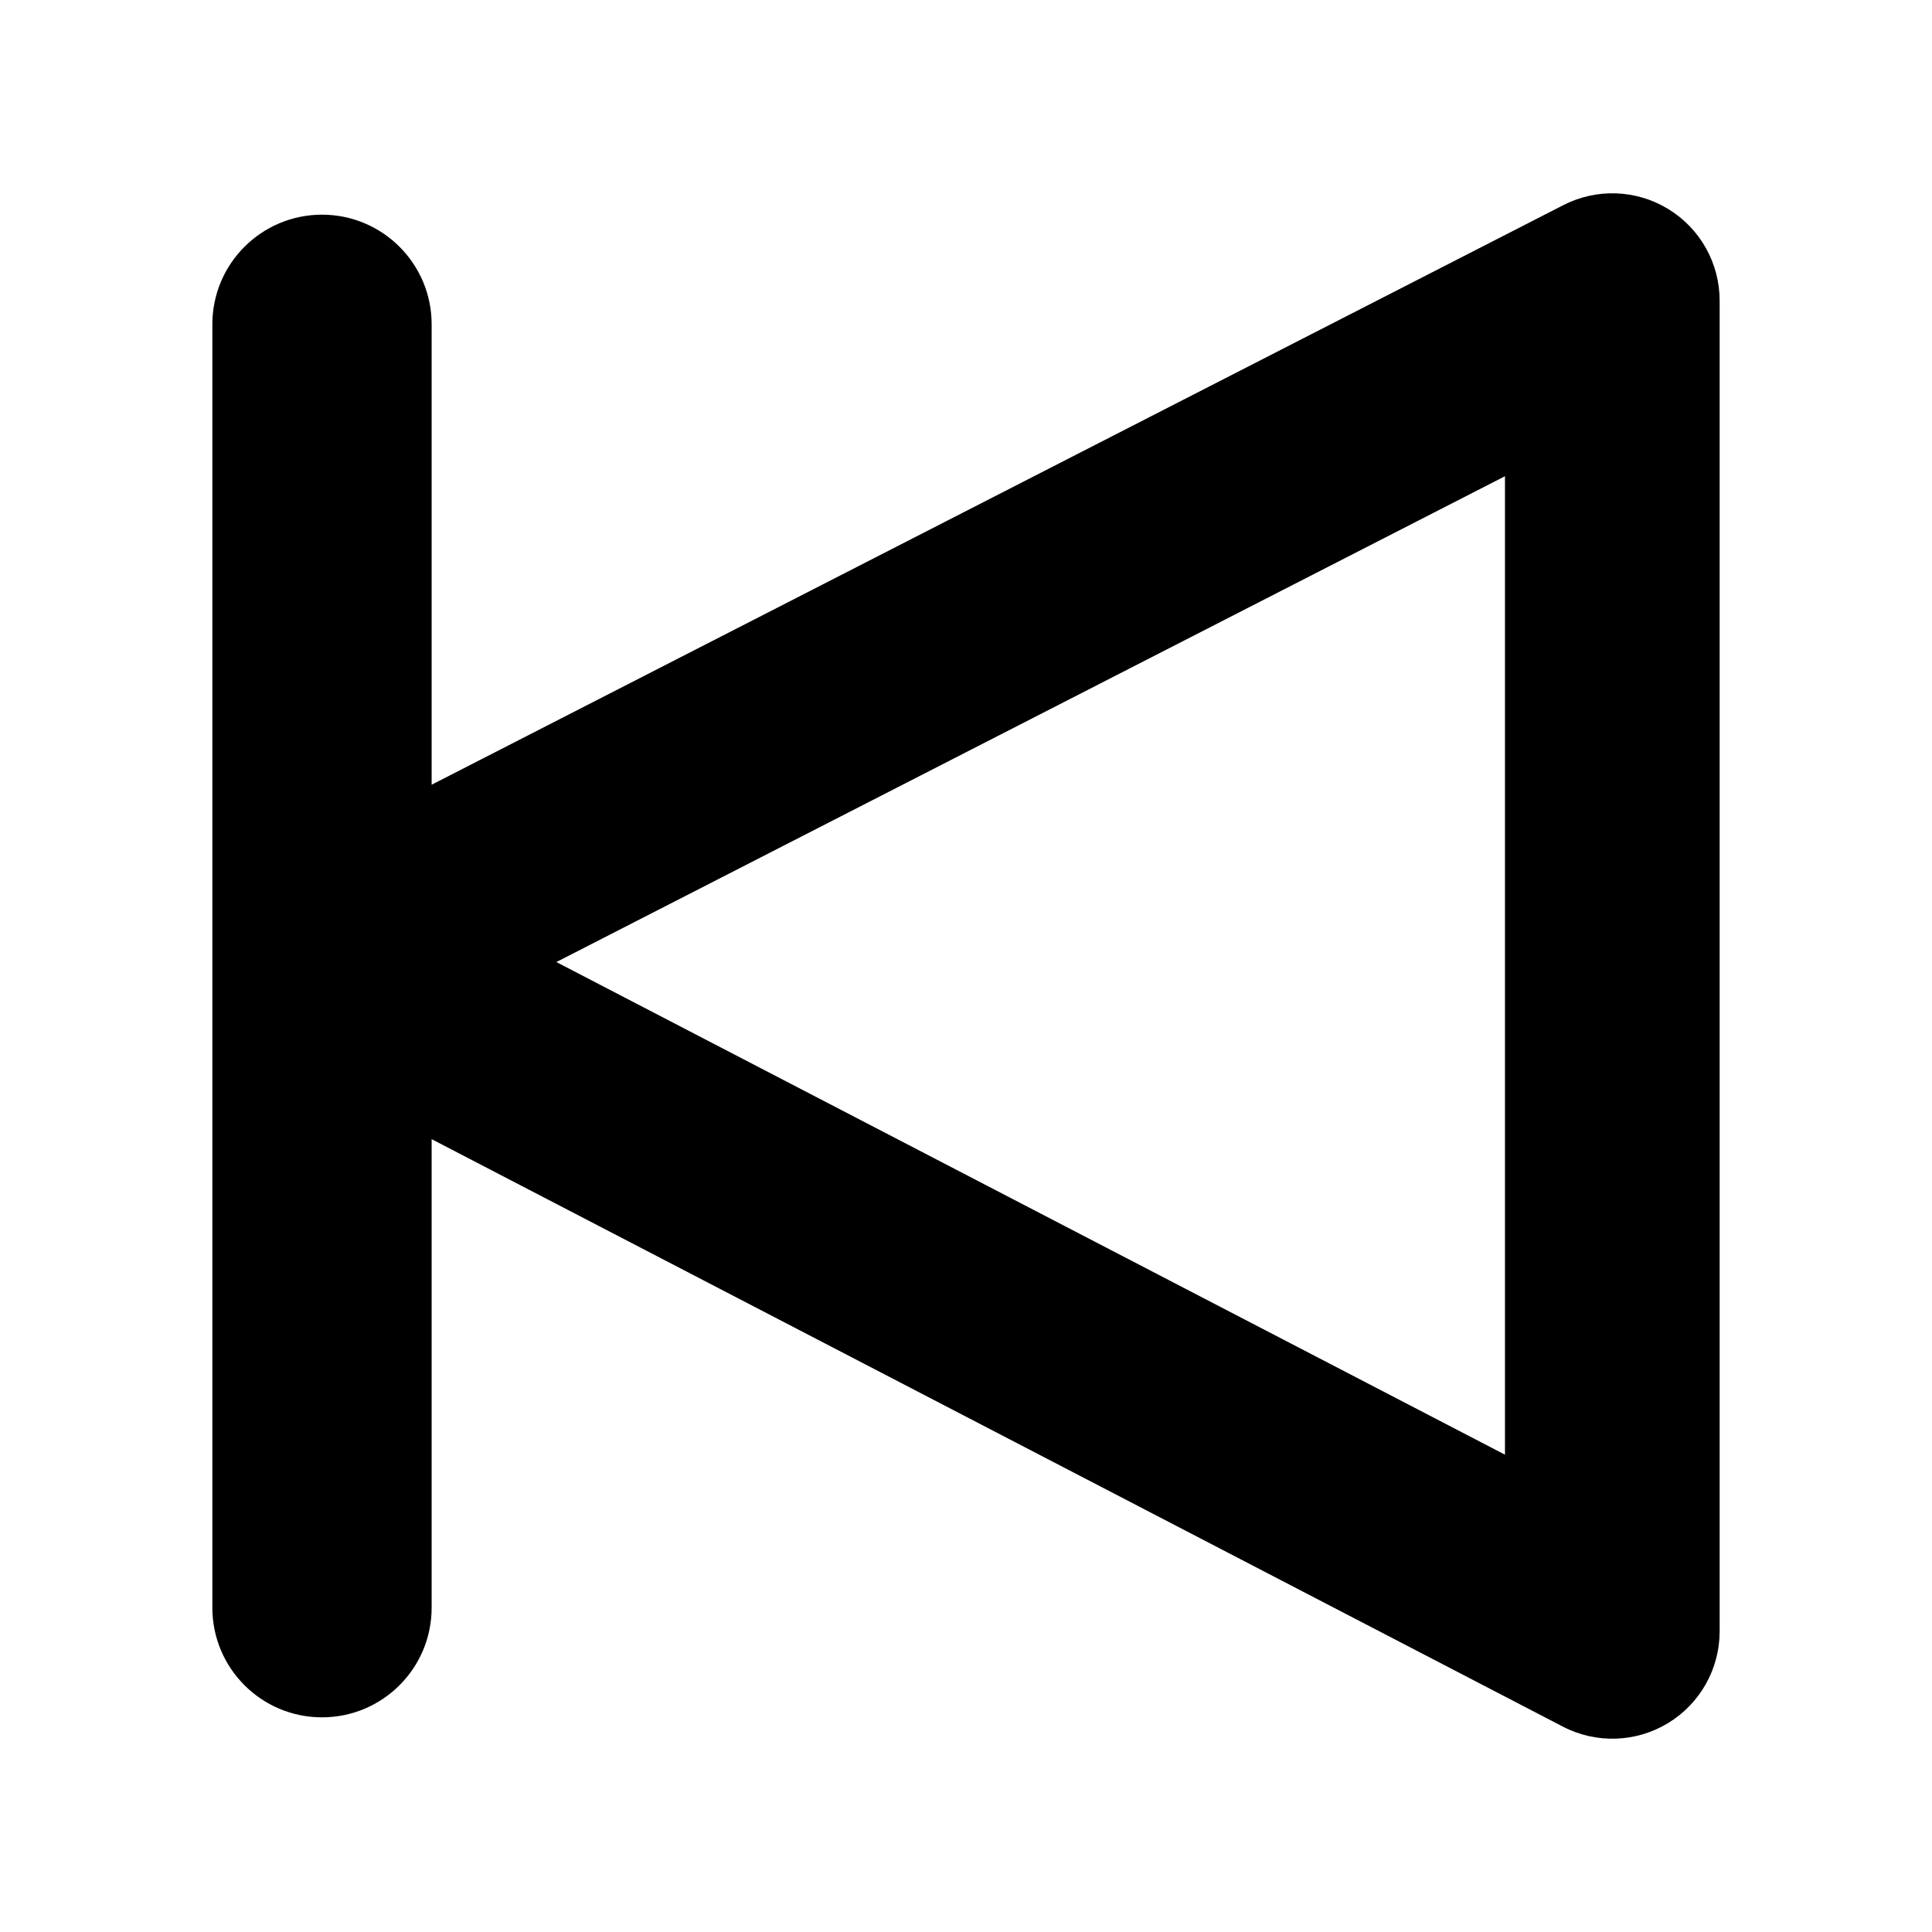
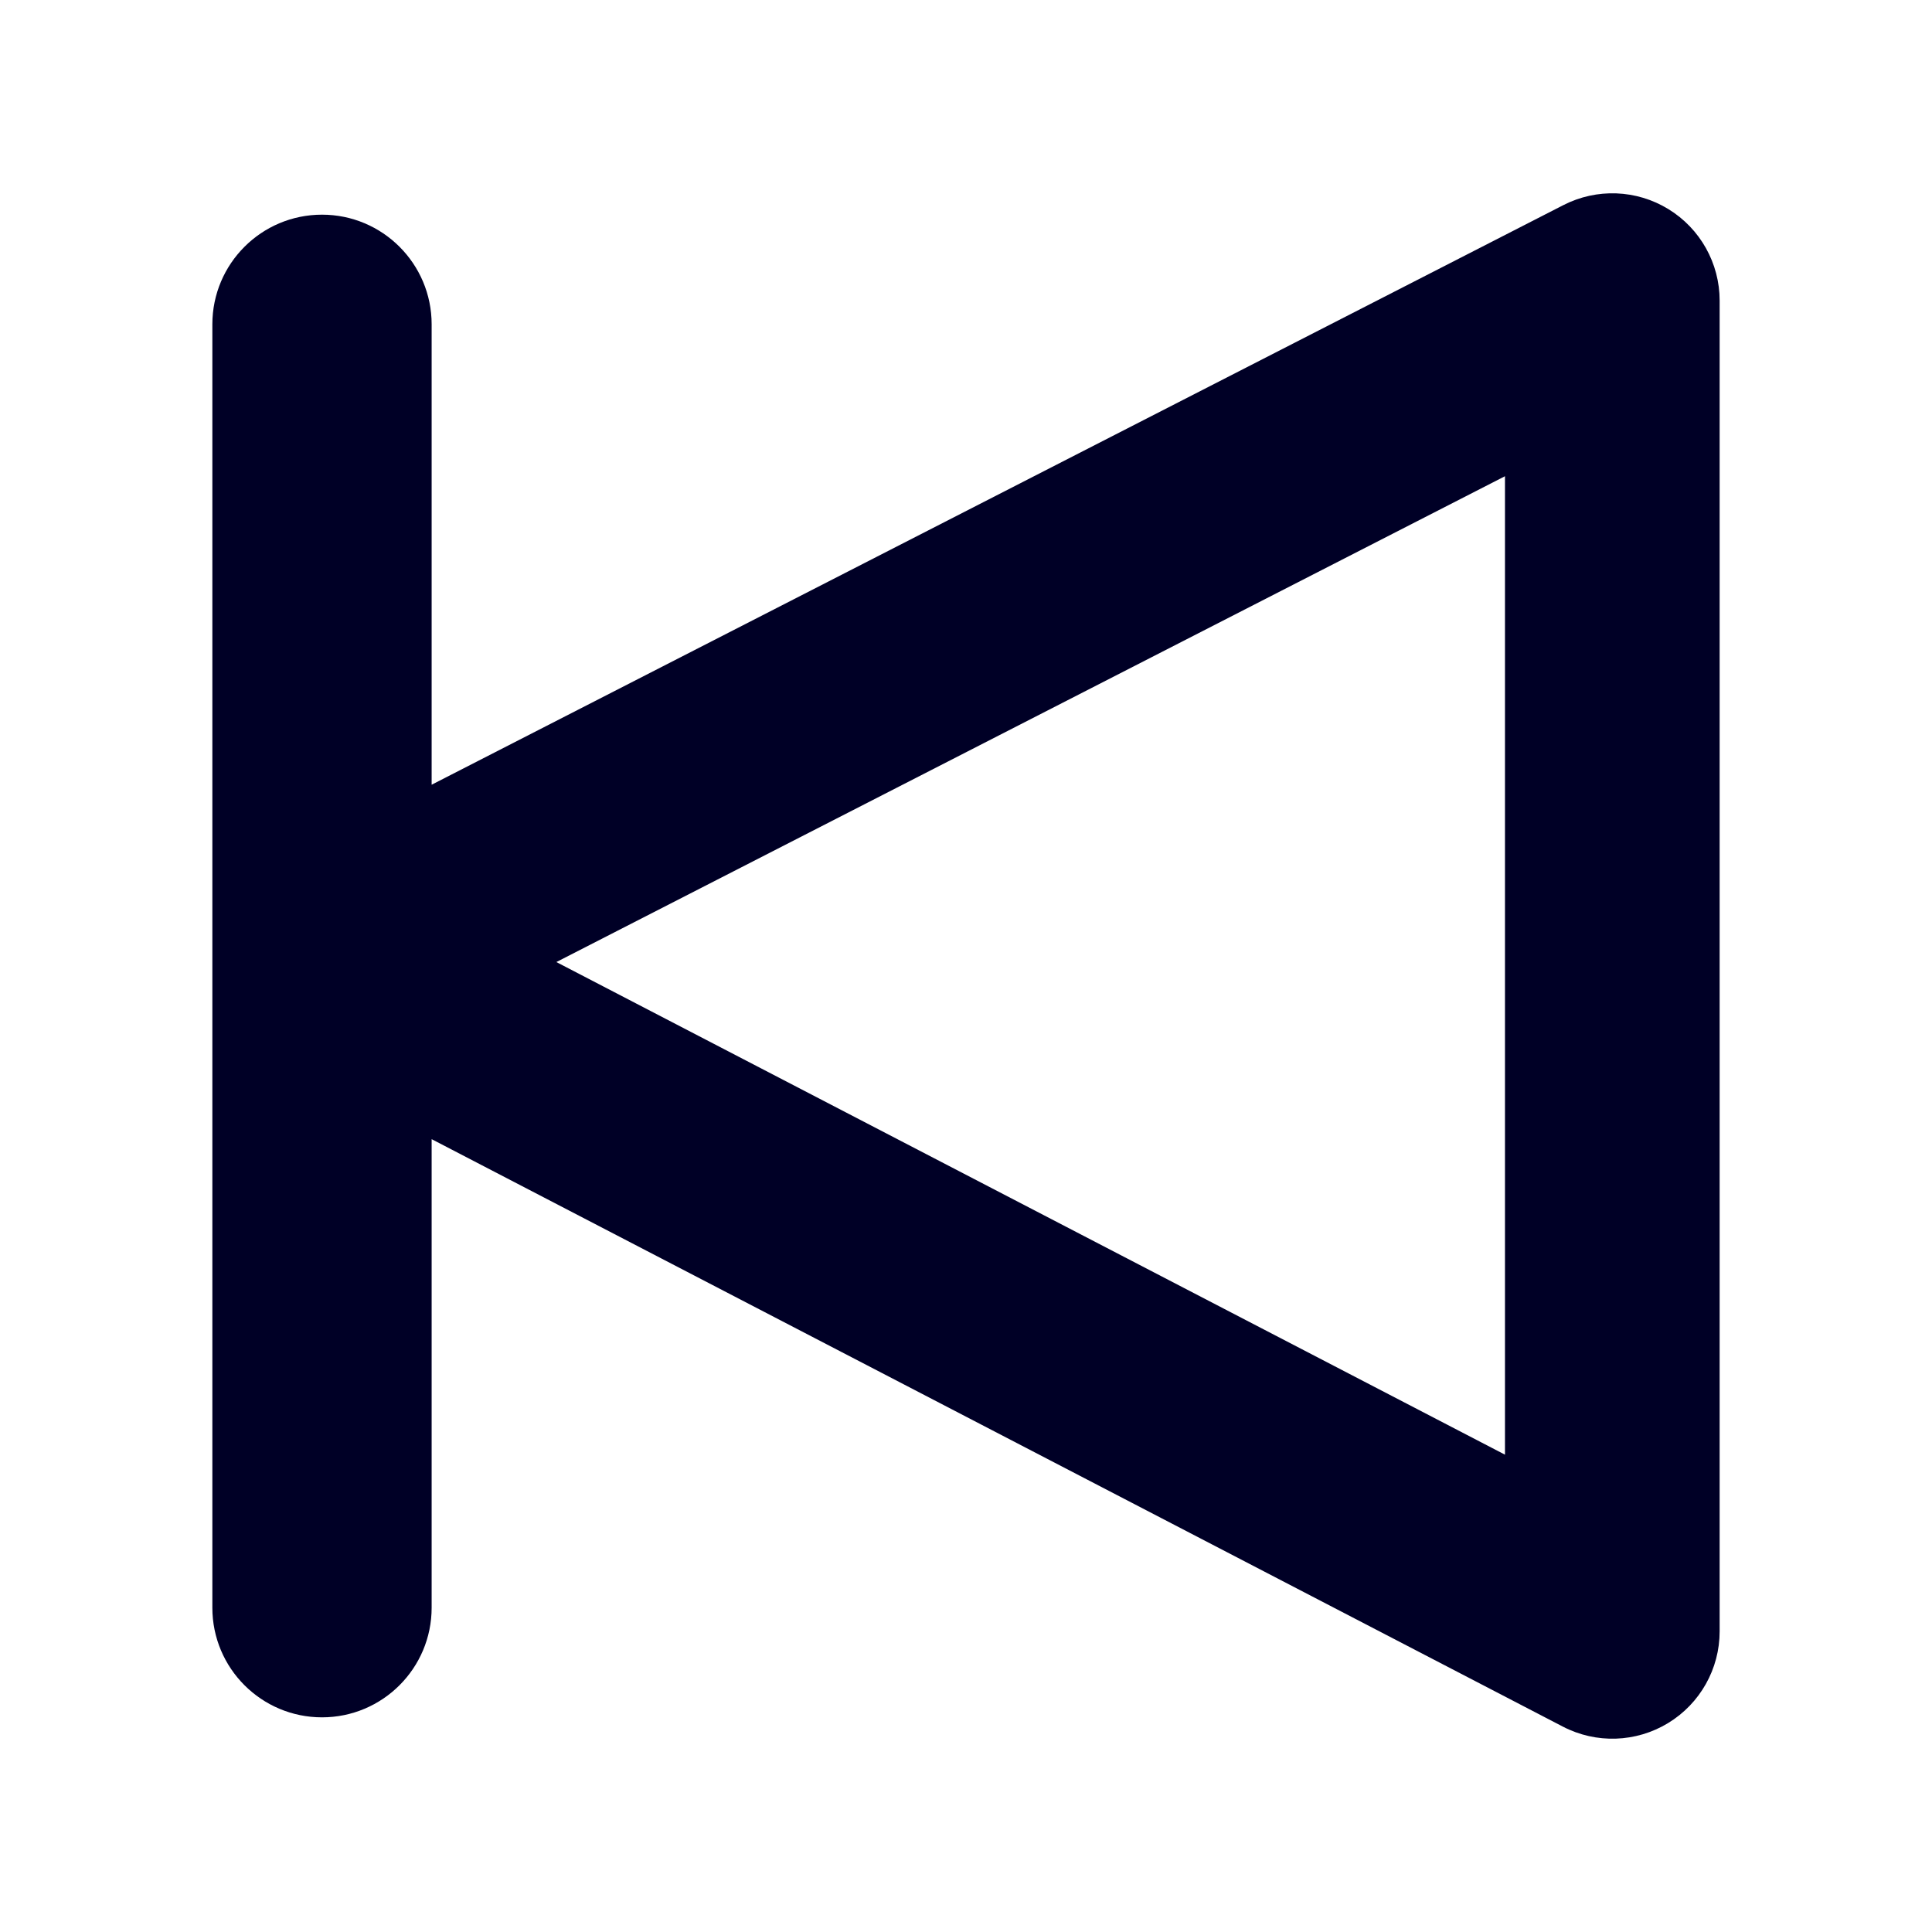
<svg xmlns="http://www.w3.org/2000/svg" width="450" height="450" viewBox="0 0 450 450">
-   <path d="M364.148,47.771,100.538,182.777V75.539A25.538,25.538,0,0,0,75,50.001h0A25.538,25.538,0,0,0,49.462,75.539V374.462A25.538,25.538,0,0,0,75,400.001h0a25.538,25.538,0,0,0,25.538-25.538V265.331l263.48,136.83a24.994,24.994,0,0,0,36.52-22.18V70.021A24.996,24.996,0,0,0,364.148,47.771Zm-13.61,291.05-220.95-114.74,220.95-113.16Z" />
+   <path d="M364.148,47.771,100.538,182.777V75.539A25.538,25.538,0,0,0,75,50.001h0A25.538,25.538,0,0,0,49.462,75.539V374.462A25.538,25.538,0,0,0,75,400.001h0a25.538,25.538,0,0,0,25.538-25.538V265.331l263.48,136.83a24.994,24.994,0,0,0,36.52-22.18V70.021A24.996,24.996,0,0,0,364.148,47.771Zm-13.61,291.05-220.95-114.74,220.95-113.16Z" style="fill: #000026" />
</svg>
